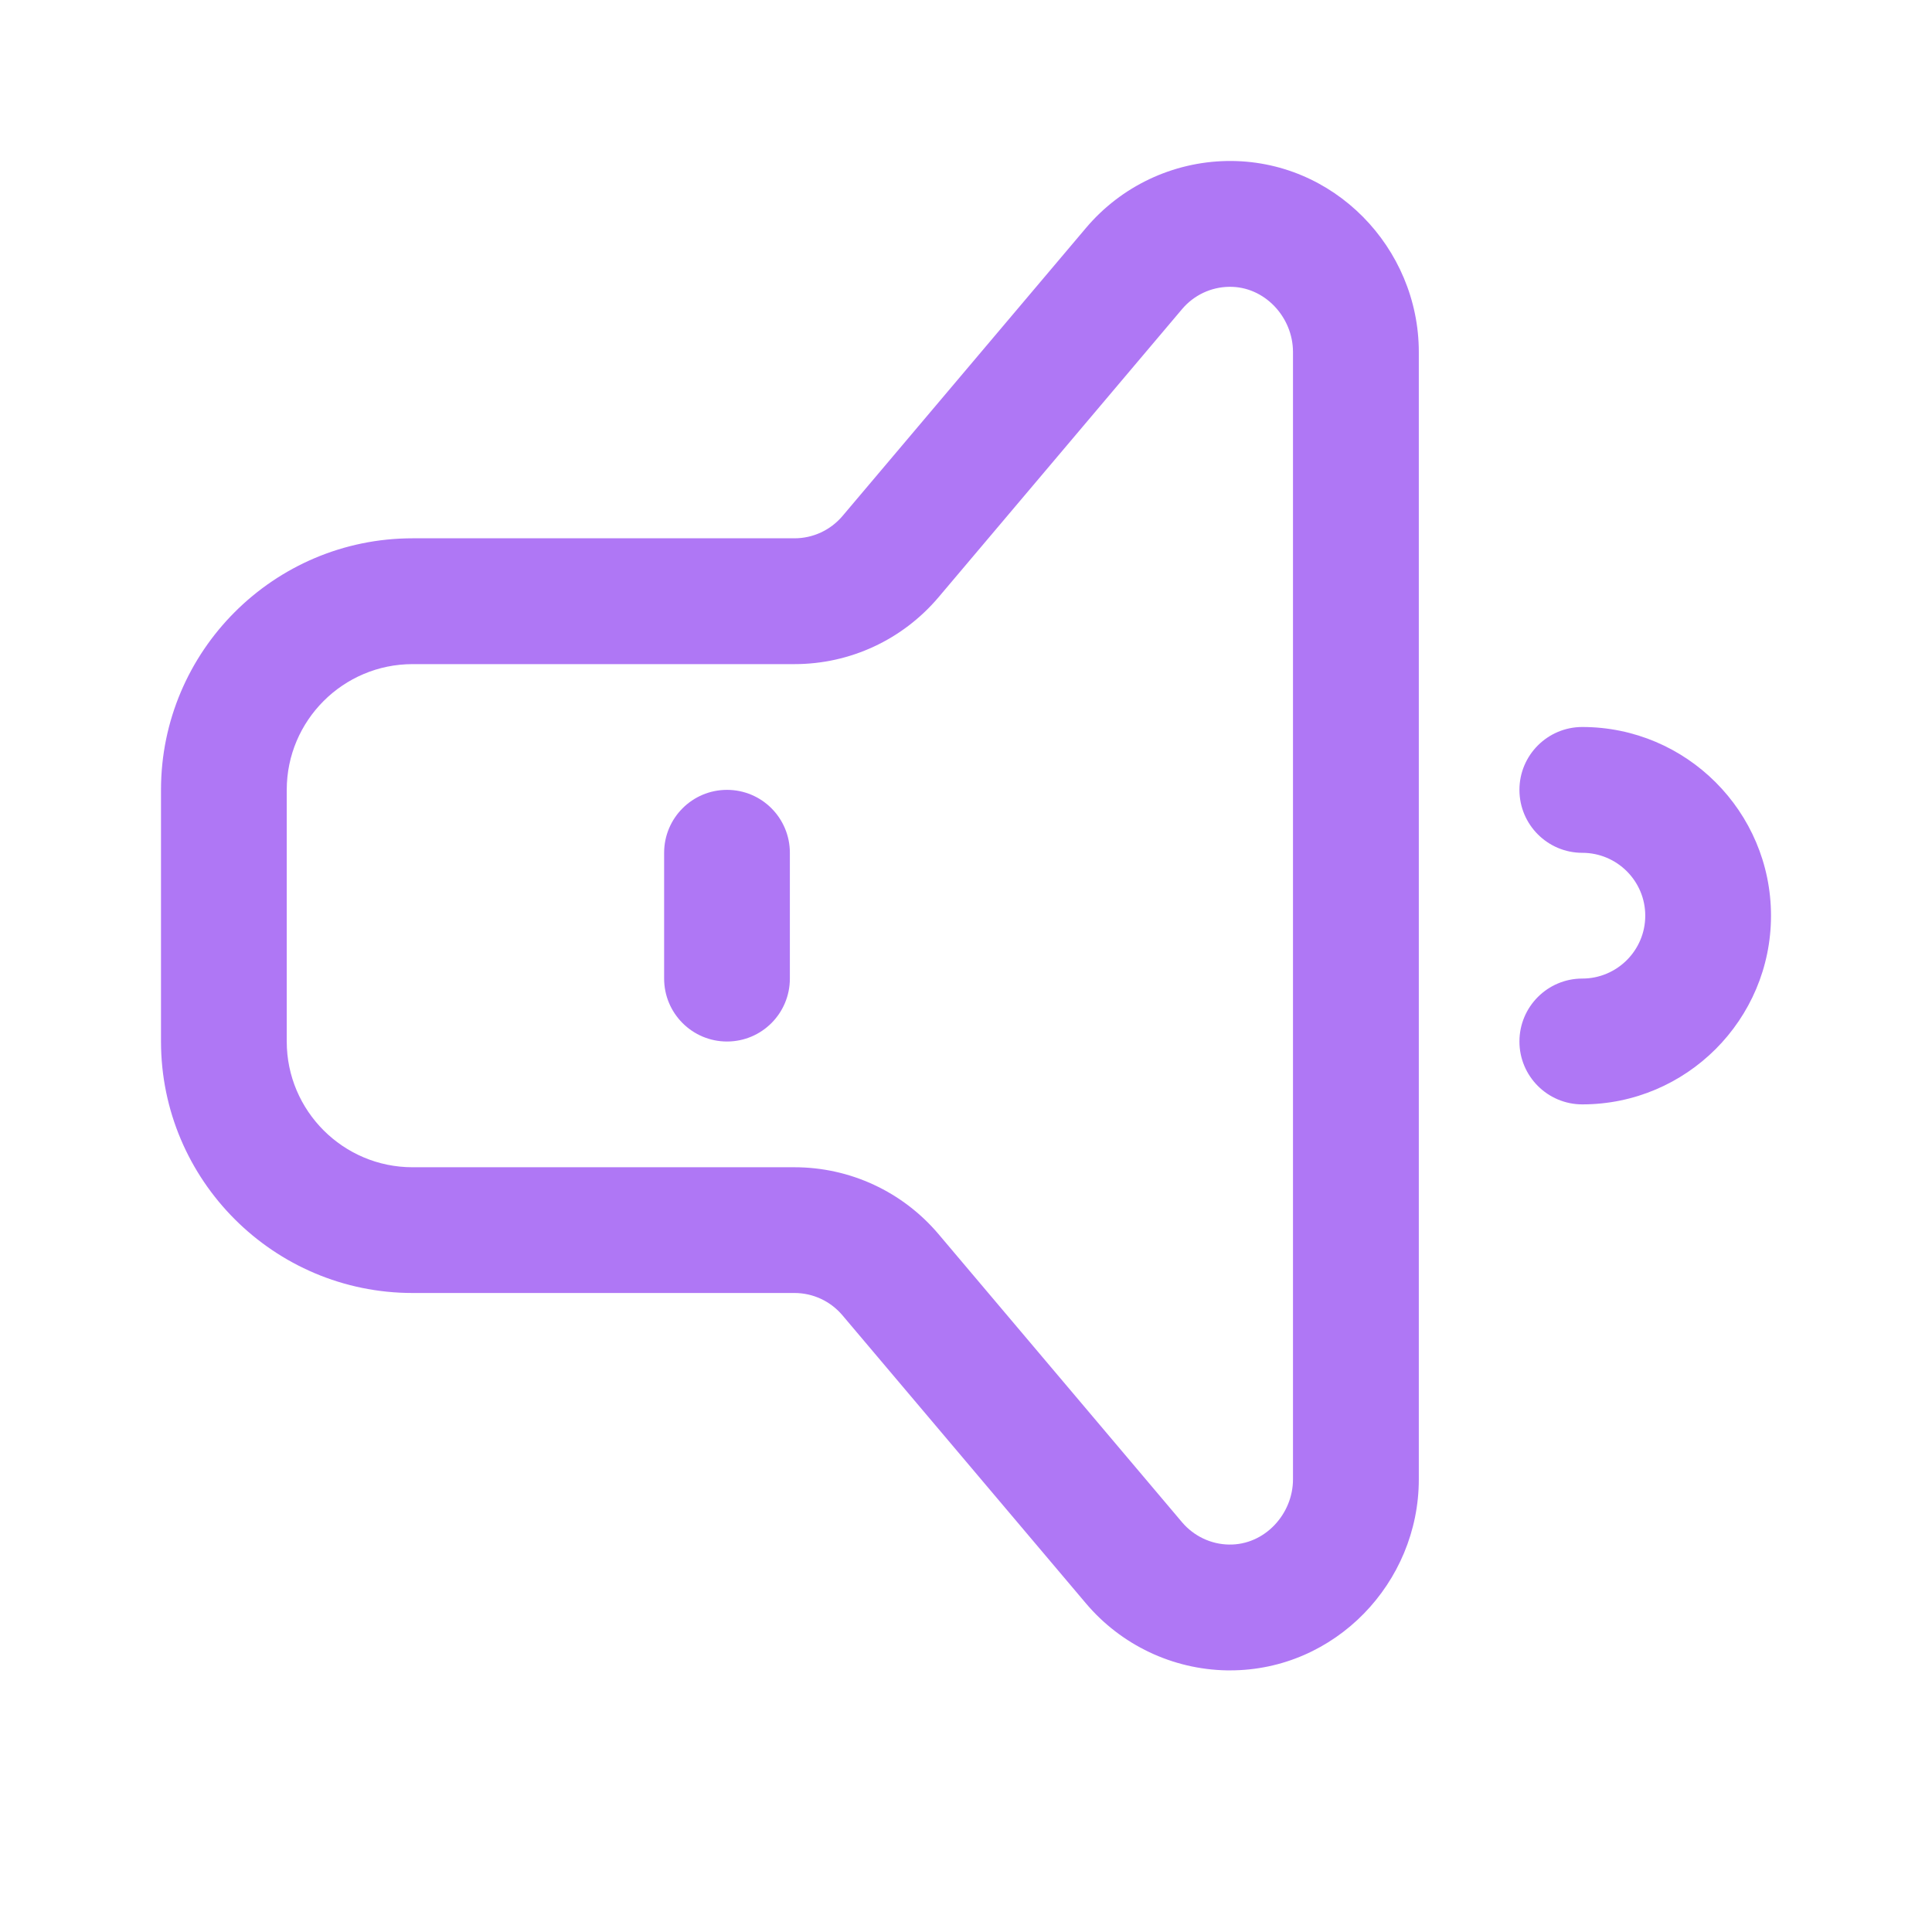
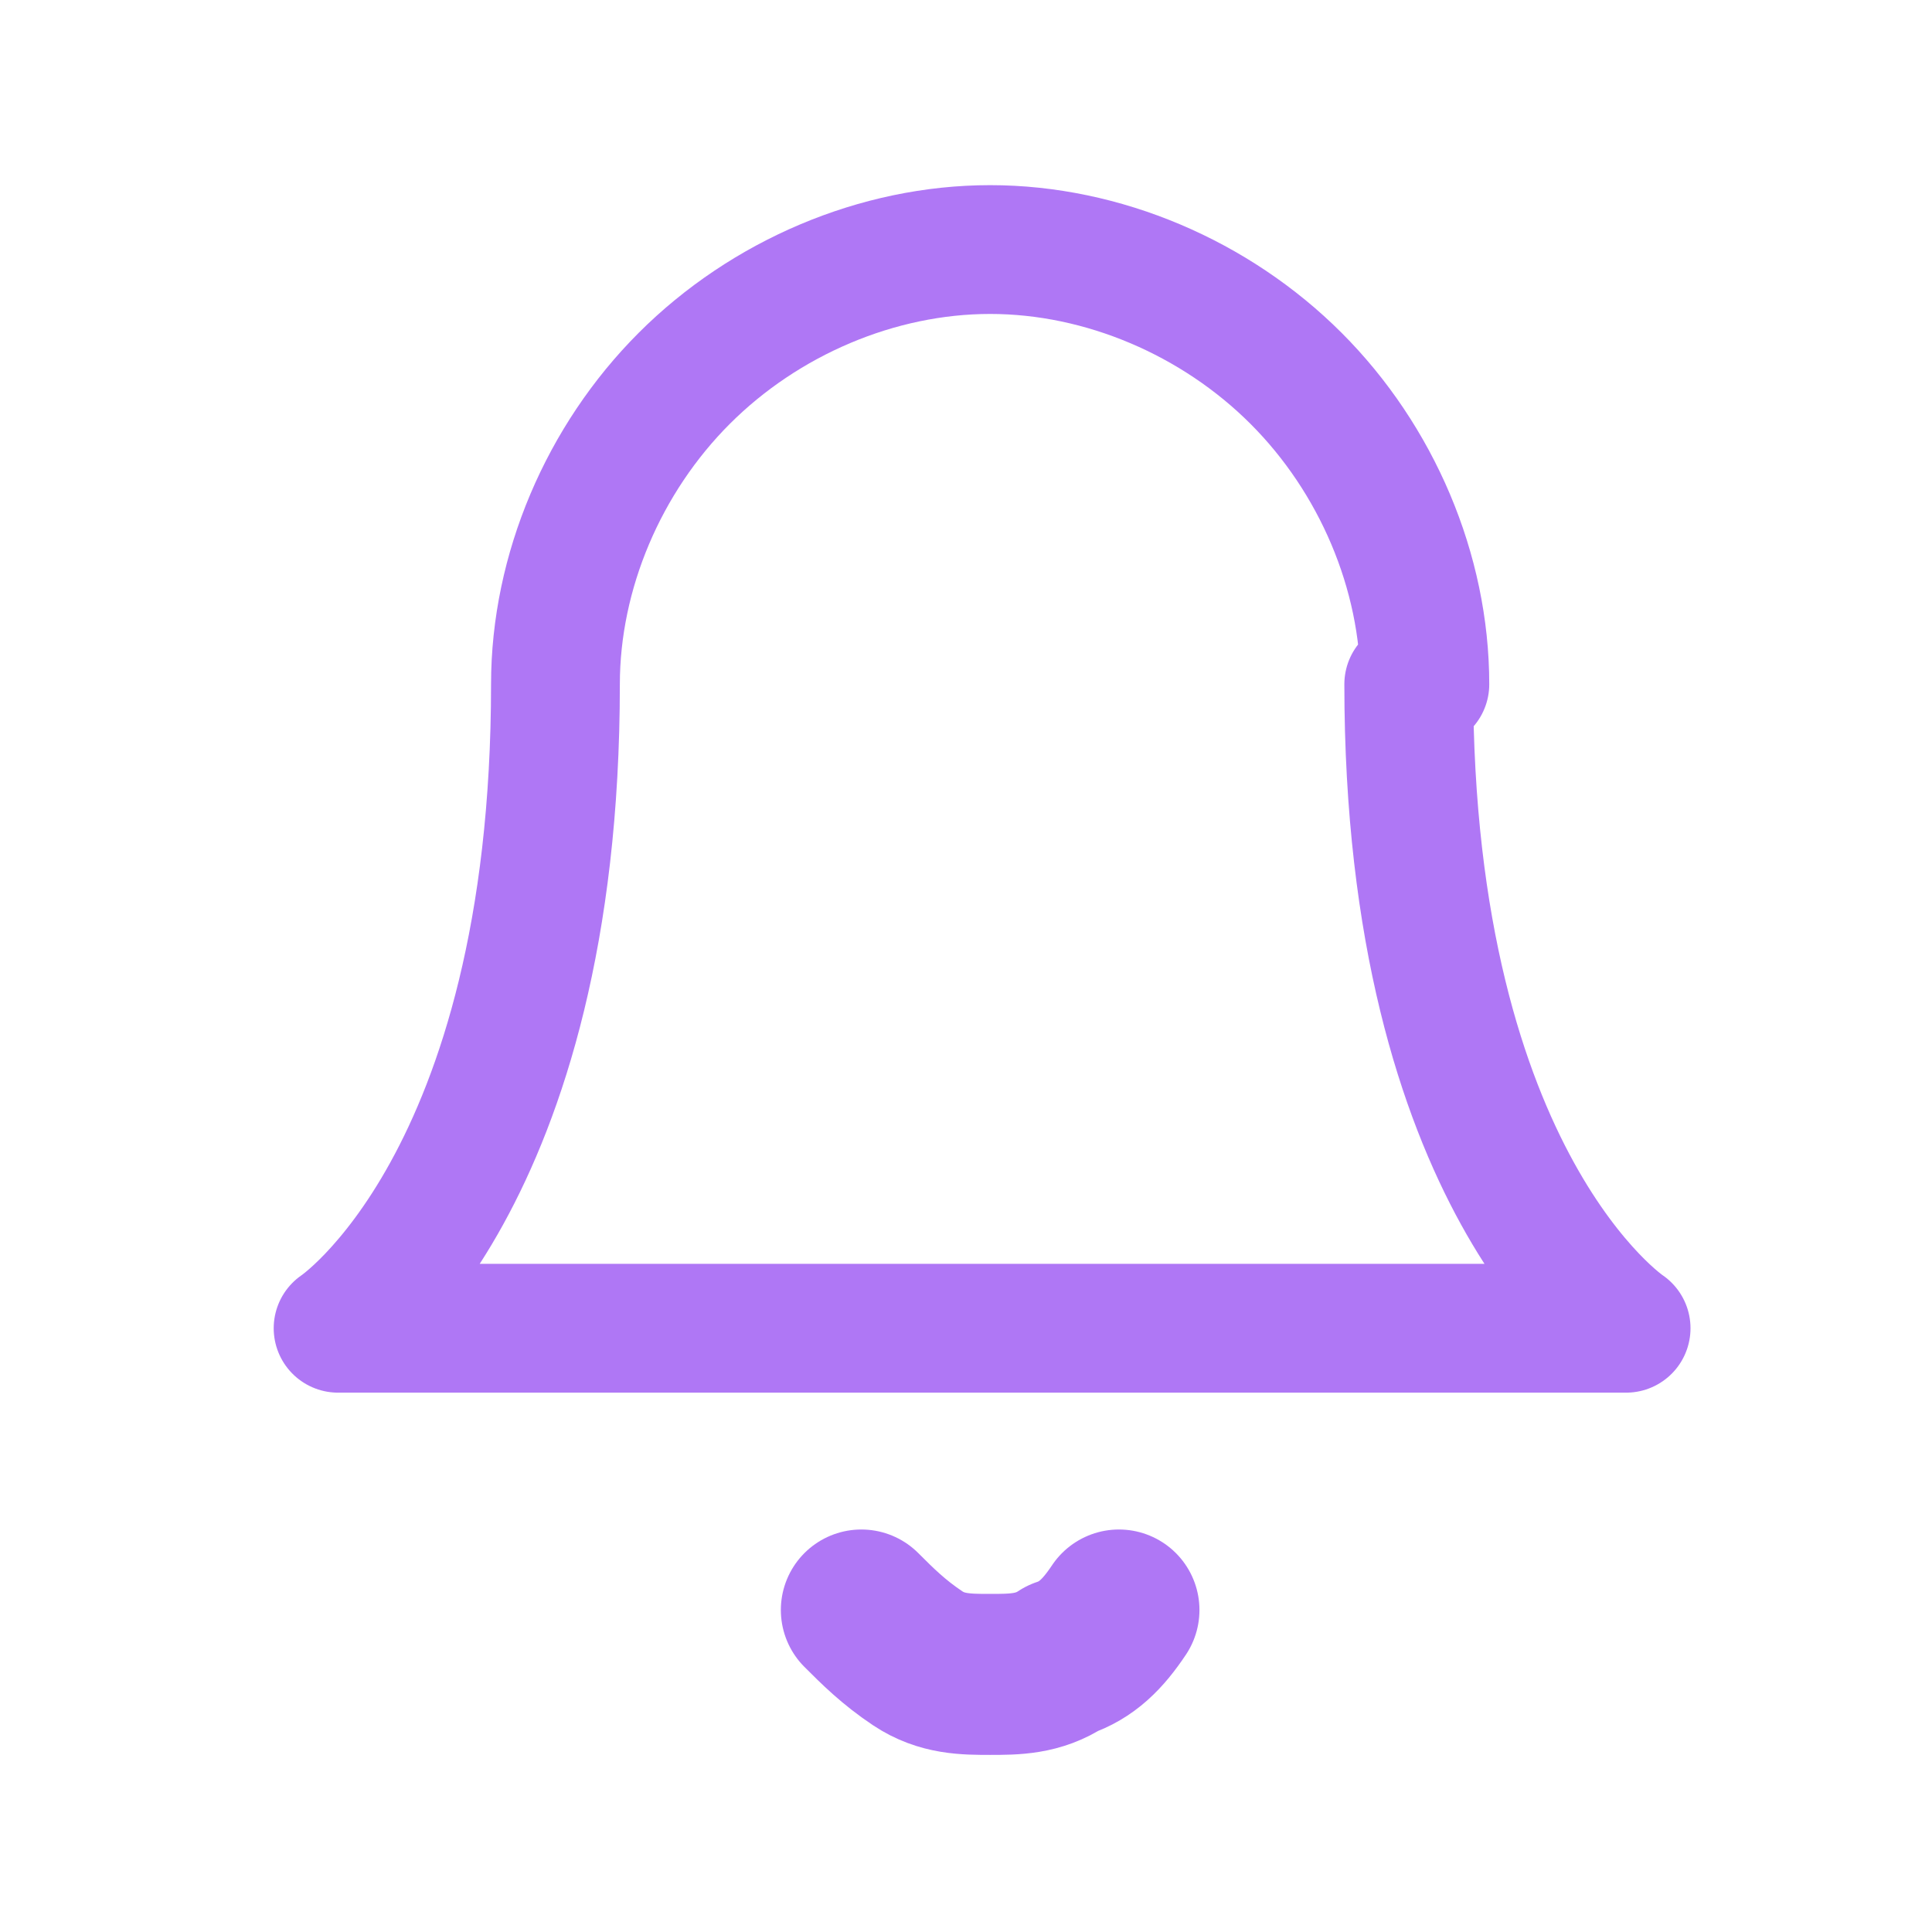
- <svg xmlns="http://www.w3.org/2000/svg" width="24" height="24" viewBox="0 0 24 24" fill="none">
-   <path d="M19.656 9.031C19.225 9.031 18.875 9.381 18.875 9.812C18.875 10.244 19.225 10.594 19.656 10.594C20.087 10.594 20.438 10.944 20.438 11.375C20.438 11.806 20.087 12.156 19.656 12.156C19.225 12.156 18.875 12.506 18.875 12.938C18.875 13.369 19.225 13.719 19.656 13.719C20.949 13.719 22 12.667 22 11.375C22 10.083 20.949 9.031 19.656 9.031Z" fill="#AF77F5" />
-   <path d="M15.241 2C14.566 2.012 13.928 2.314 13.491 2.831L10.465 6.411C10.316 6.586 10.099 6.687 9.869 6.687H5.125C3.402 6.687 2 8.089 2 9.812V12.937C2 14.661 3.402 16.062 5.125 16.062H9.869C10.099 16.062 10.316 16.163 10.465 16.339L13.491 19.919C13.928 20.435 14.566 20.738 15.241 20.75C15.255 20.75 15.268 20.75 15.281 20.75C16.585 20.75 17.625 19.662 17.625 18.377V4.373C17.625 3.08 16.569 1.978 15.241 2ZM16.062 18.377C16.062 18.807 15.712 19.194 15.268 19.187C15.043 19.184 14.83 19.082 14.684 18.91L11.659 15.331C11.212 14.803 10.56 14.5 9.869 14.5H5.125C4.263 14.5 3.562 13.799 3.562 12.938V9.812C3.562 8.951 4.263 8.25 5.125 8.25H9.869C10.56 8.25 11.212 7.947 11.659 7.419L14.684 3.84C14.83 3.667 15.043 3.566 15.268 3.563C15.706 3.555 16.062 3.937 16.062 4.373V18.377Z" fill="#AF77F5" />
-   <path d="M9.031 9.812C8.6 9.812 8.25 10.162 8.25 10.594V12.156C8.25 12.588 8.6 12.938 9.031 12.938C9.463 12.938 9.812 12.588 9.812 12.156V10.594C9.812 10.162 9.463 9.812 9.031 9.812Z" fill="#AF77F5" />
+ <svg xmlns="http://www.w3.org/2000/svg" id="_레이어_1" data-name="레이어_1" version="1.1" viewBox="0 0 24 24">
+   <defs>
+     <style>
+       .st0 {
+         stroke-width: 2px;
+       }
+ 
+       .st0, .st1 {
+         fill: none;
+         stroke: #af77f5;
+         stroke-linecap: round;
+         stroke-linejoin: round;
+       }
+ 
+       .st1 {
+         stroke-width: 1.6px;
+       }
+     </style>
+   </defs>
+   <path class="st1" d="M17.7,8.5c0-1.4-.6-2.8-1.6-3.8-1-1-2.4-1.6-3.8-1.6s-2.8.6-3.8,1.6c-1,1-1.6,2.4-1.6,3.8,0,6.2-2.7,8-2.7,8h16s-2.7-1.8-2.7-8Z" />
+   <path class="st0" d="M13.9,20c-.2.3-.4.5-.7.6-.3.2-.6.2-.9.2s-.6,0-.9-.2c-.3-.2-.5-.4-.7-.6" />
</svg>
